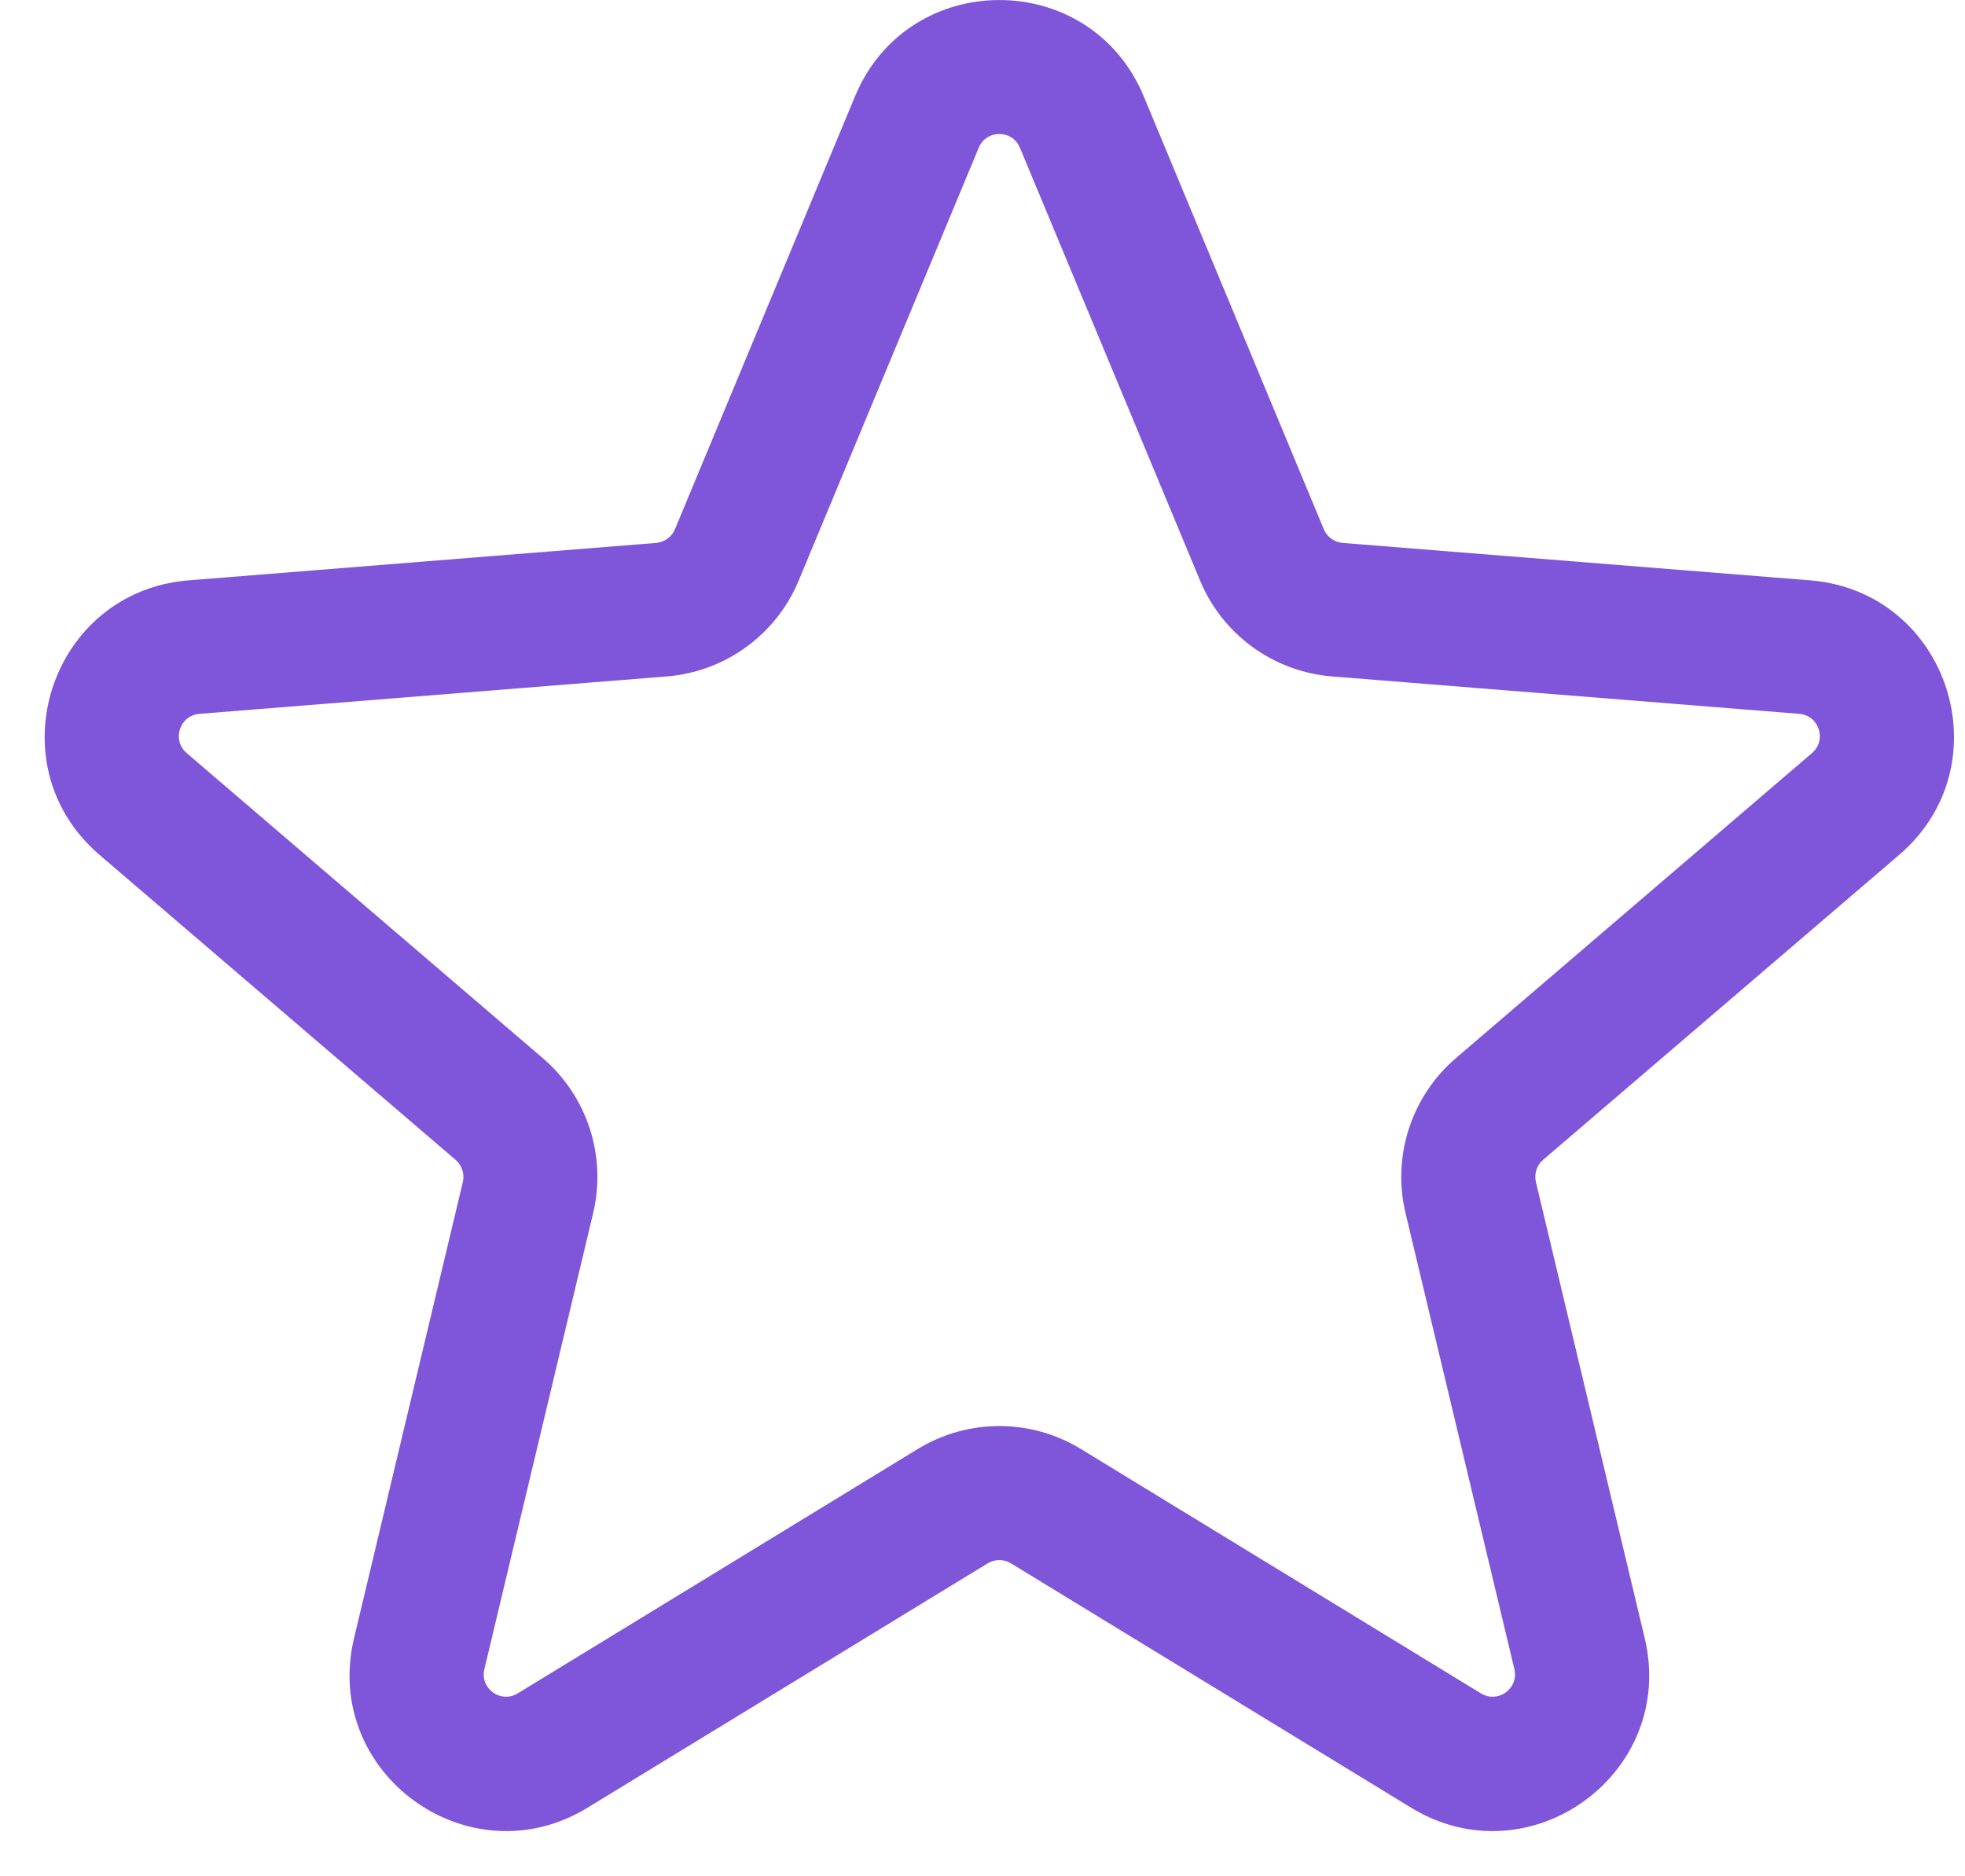
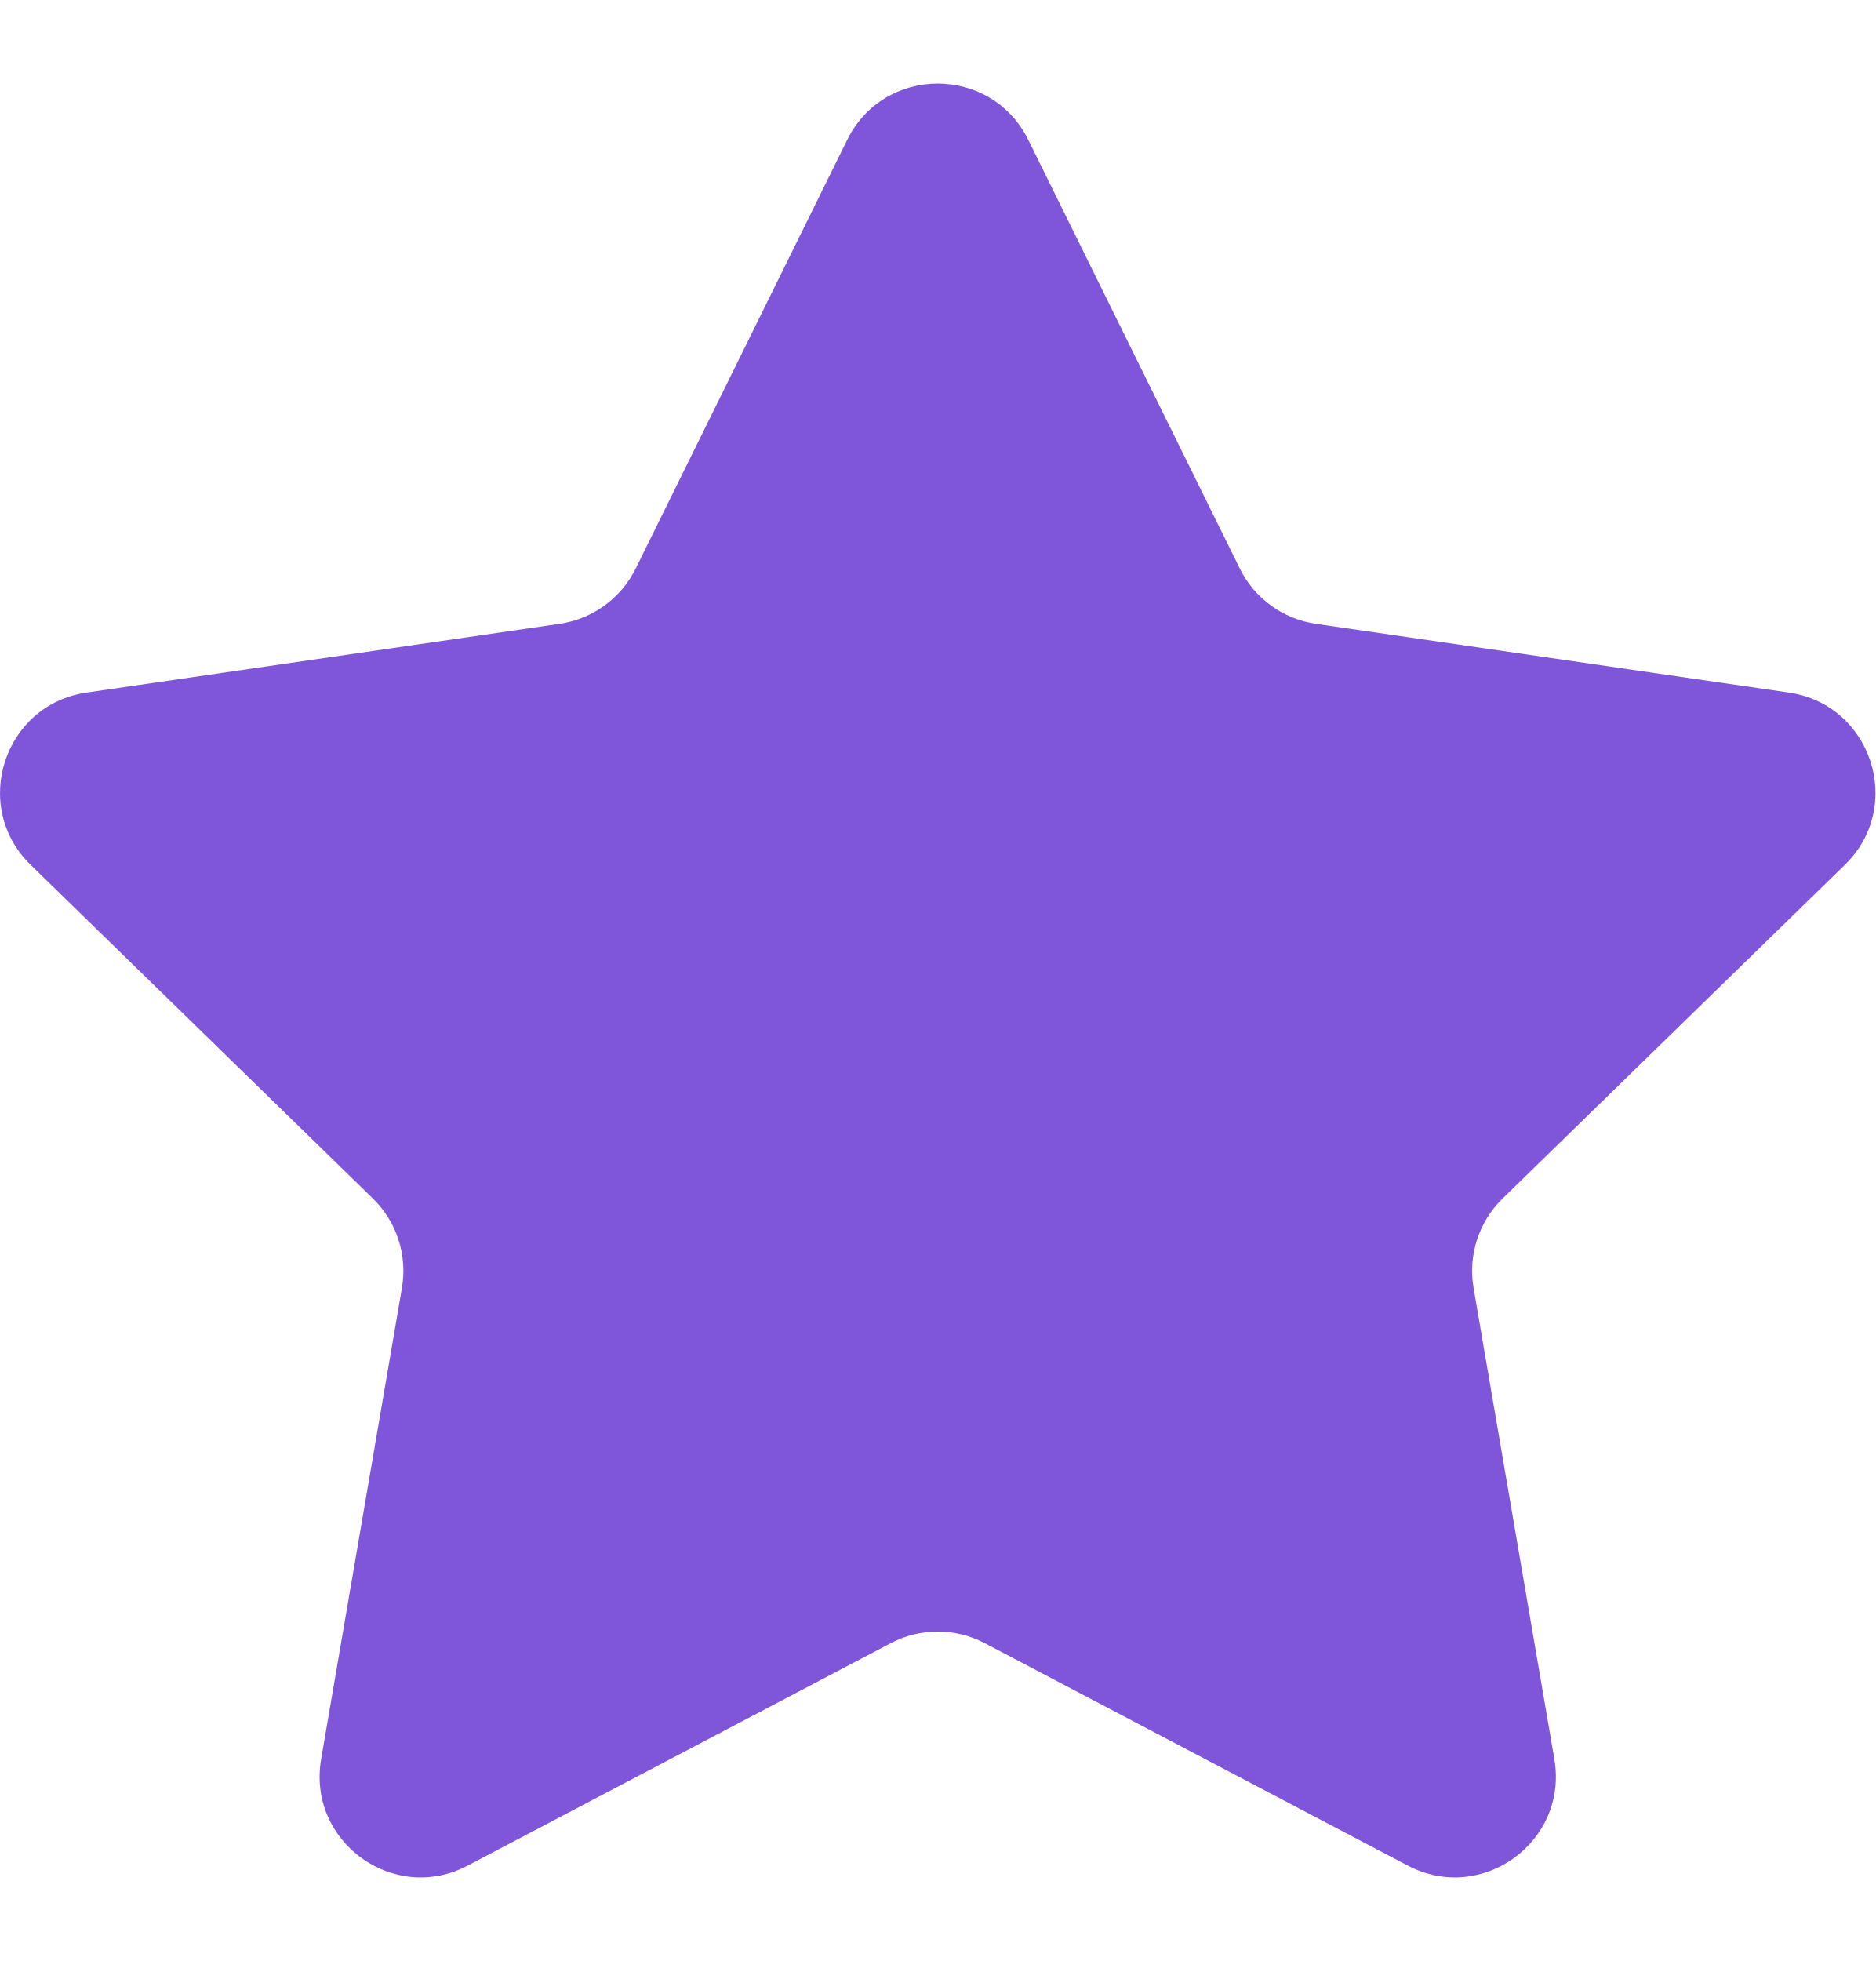
- <svg xmlns="http://www.w3.org/2000/svg" width="22" height="21" viewBox="0 0 22 21" fill="none">
-   <path fill-rule="evenodd" clip-rule="evenodd" d="M9.573 1.078C10.171 -0.359 12.207 -0.359 12.805 1.078L14.821 5.925C14.857 6.012 14.938 6.071 15.031 6.079L20.265 6.498C21.816 6.622 22.445 8.559 21.263 9.572L17.276 12.987C17.205 13.048 17.174 13.144 17.196 13.235L18.414 18.342C18.775 19.856 17.128 21.052 15.799 20.241L11.319 17.505C11.239 17.456 11.138 17.456 11.058 17.505L6.578 20.241C5.25 21.052 3.602 19.856 3.964 18.342L5.182 13.235C5.203 13.144 5.172 13.048 5.101 12.987L1.114 9.572C-0.068 8.559 0.561 6.622 2.113 6.498L7.346 6.079C7.439 6.071 7.521 6.012 7.557 5.925L9.573 1.078ZM11.419 1.654C11.334 1.449 11.043 1.449 10.958 1.654L8.942 6.501C8.69 7.107 8.12 7.521 7.466 7.574L2.232 7.993C2.011 8.011 1.921 8.288 2.09 8.432L6.077 11.848C6.575 12.275 6.793 12.945 6.641 13.583L5.423 18.69C5.371 18.906 5.606 19.077 5.796 18.961L10.276 16.224C10.836 15.882 11.541 15.882 12.101 16.224L16.581 18.961C16.771 19.077 17.006 18.906 16.955 18.69L15.736 13.583C15.584 12.945 15.802 12.275 16.3 11.848L20.287 8.432C20.456 8.288 20.366 8.011 20.145 7.993L14.912 7.574C14.258 7.521 13.688 7.107 13.436 6.501L11.419 1.654Z" fill="#7F56D9" />
+ <svg xmlns="http://www.w3.org/2000/svg" height="23" width="22" version="1.1" id="Capa_1" viewBox="0 0 47.94 47.94" xml:space="preserve" fill="#000000">
+   <g id="SVGRepo_bgCarrier" stroke-width="0" />
+   <g id="SVGRepo_tracerCarrier" stroke-linecap="round" stroke-linejoin="round" />
+   <g id="SVGRepo_iconCarrier">
+     <path style="fill:#7f56D9;" d="M26.285,2.486l5.407,10.956c0.376,0.762,1.103,1.29,1.944,1.412l12.091,1.757 c2.118,0.308,2.963,2.91,1.431,4.403l-8.749,8.528c-0.608,0.593-0.886,1.448-0.742,2.285l2.065,12.042 c0.362,2.109-1.852,3.717-3.746,2.722l-10.814-5.685c-0.752-0.395-1.651-0.395-2.403,0l-10.814,5.685 c-1.894,0.996-4.108-0.613-3.746-2.722l2.065-12.042c0.144-0.837-0.134-1.692-0.742-2.285l-8.749-8.528 c-1.532-1.494-0.687-4.096,1.431-4.403l12.091-1.757c0.841-0.122,1.568-0.65,1.944-1.412l5.407-10.956 C22.602,0.567,25.338,0.567,26.285,2.486z" />
+   </g>
</svg>
